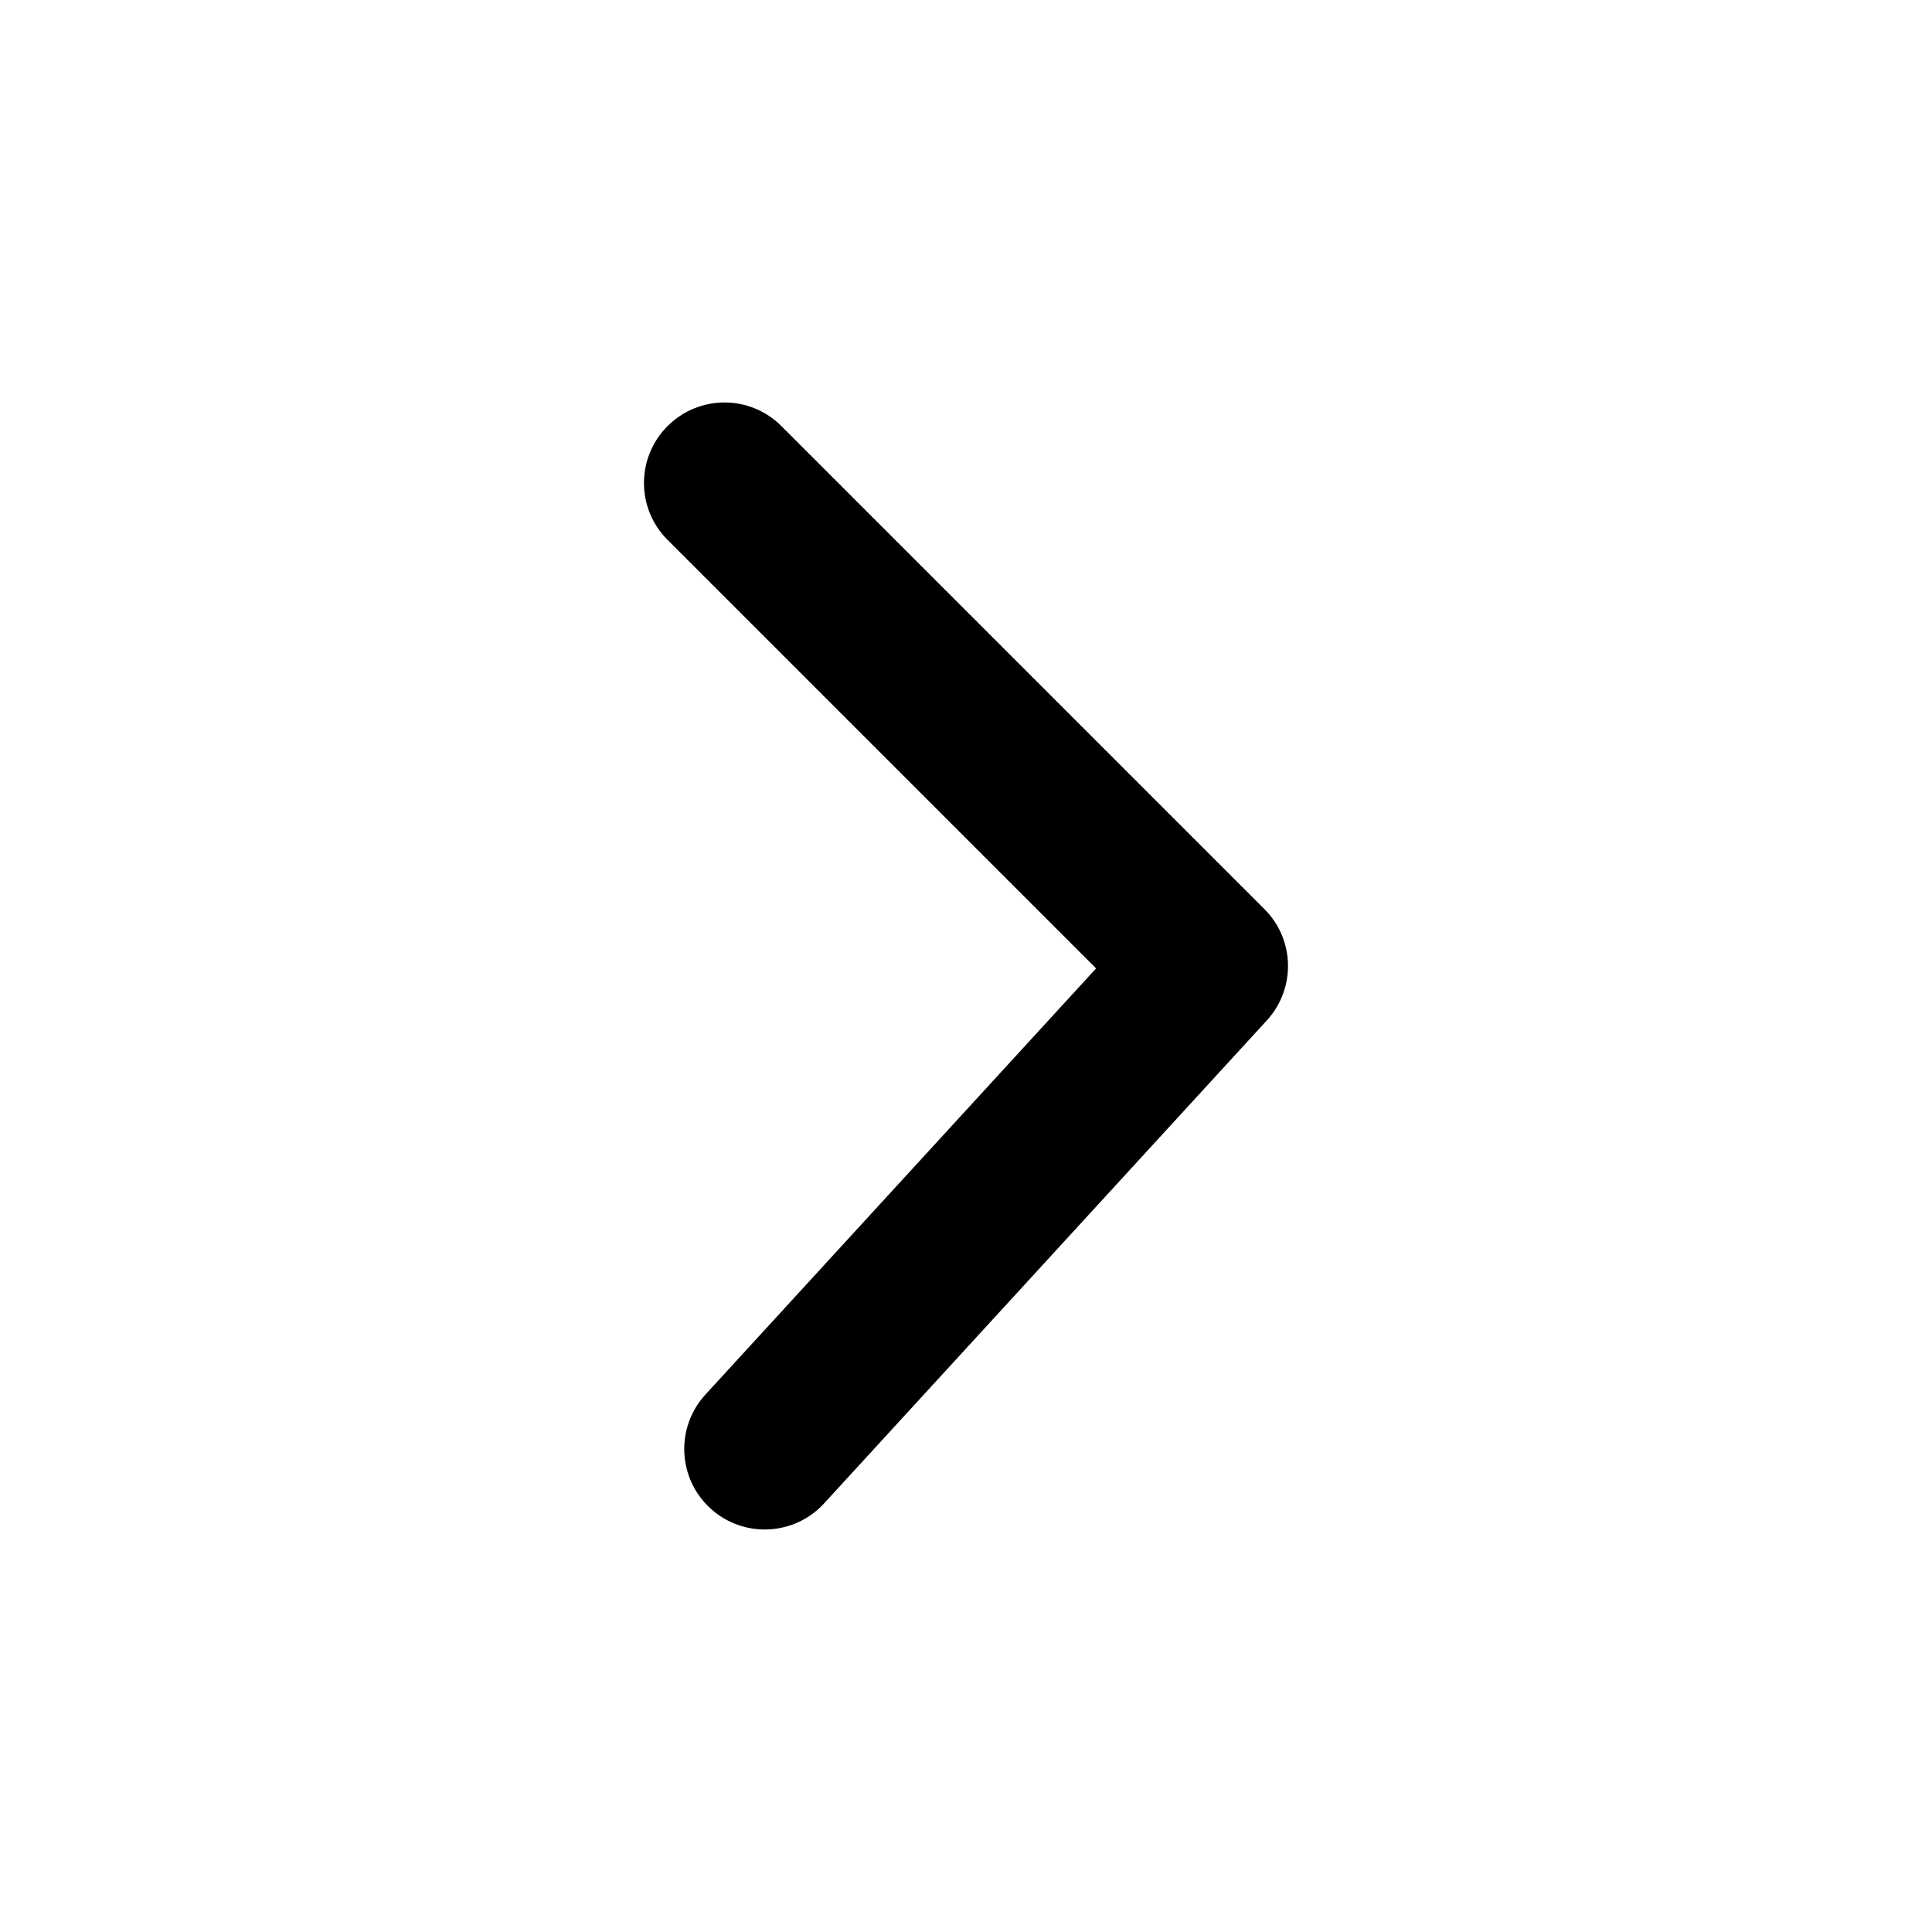
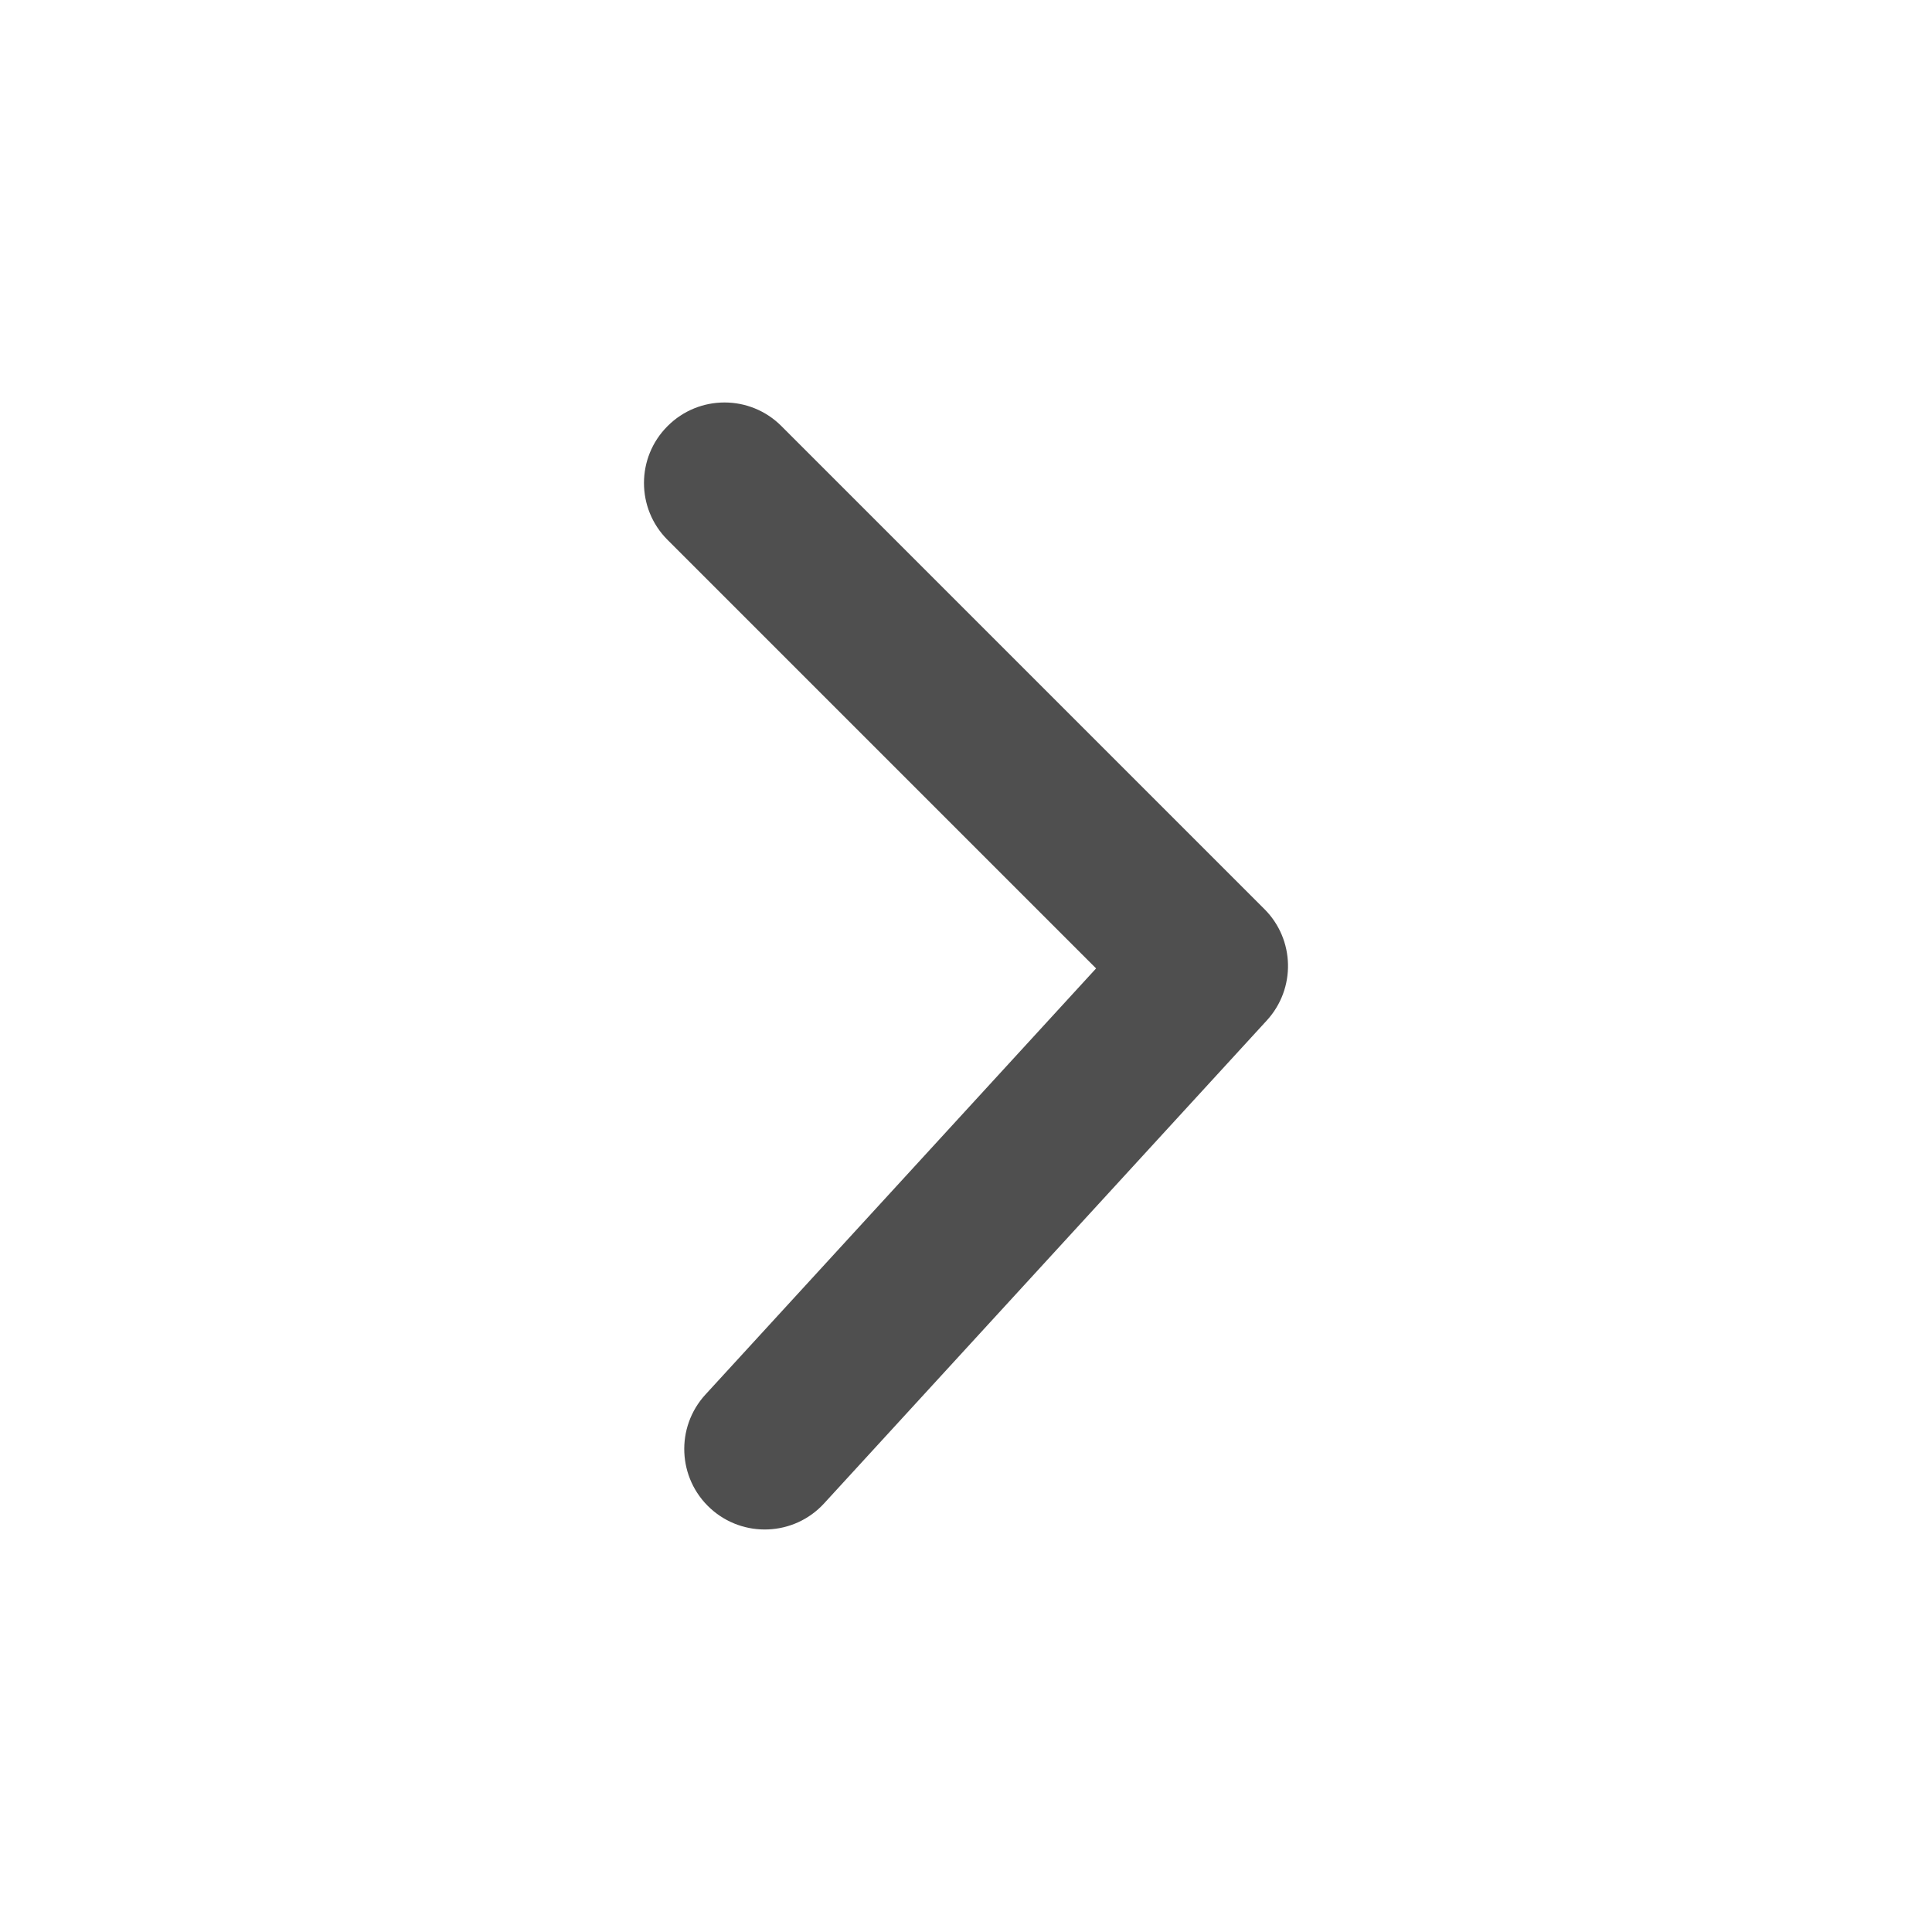
<svg xmlns="http://www.w3.org/2000/svg" width="24px" height="24px" viewBox="0 0 24 24" version="1.1">
  <defs />
  <g id="Stockholm-icons-/-Navigation-/-Angle-right" stroke="none" stroke-width="1" fill="none" fill-rule="evenodd">
    <polygon id="Shape" points="0 0 24 0 24 24 0 24" />
-     <path d="M6.707,15.707 C6.317,16.098 5.683,16.098 5.293,15.707 C4.902,15.317 4.902,14.683 5.293,14.293 L11.293,8.293 C11.671,7.914 12.281,7.901 12.676,8.263 L18.676,13.763 C19.083,14.136 19.11,14.769 18.737,15.176 C18.364,15.583 17.731,15.61 17.324,15.237 L12.03,10.384 L6.707,15.707 Z" id="Path-94" fill="#000000" fill-rule="nonzero" transform="translate(12, 12) rotate(-270) translate(-12, -12) " />
+     <path d="M6.707,15.707 C6.317,16.098 5.683,16.098 5.293,15.707 C4.902,15.317 4.902,14.683 5.293,14.293 L11.293,8.293 C11.671,7.914 12.281,7.901 12.676,8.263 L18.676,13.763 C19.083,14.136 19.11,14.769 18.737,15.176 C18.364,15.583 17.731,15.61 17.324,15.237 L12.03,10.384 L6.707,15.707 Z" id="Path-94" fill="#4f4f4f" fill-rule="nonzero" transform="translate(12, 12) rotate(-270) translate(-12, -12) " />
  </g>
</svg>
